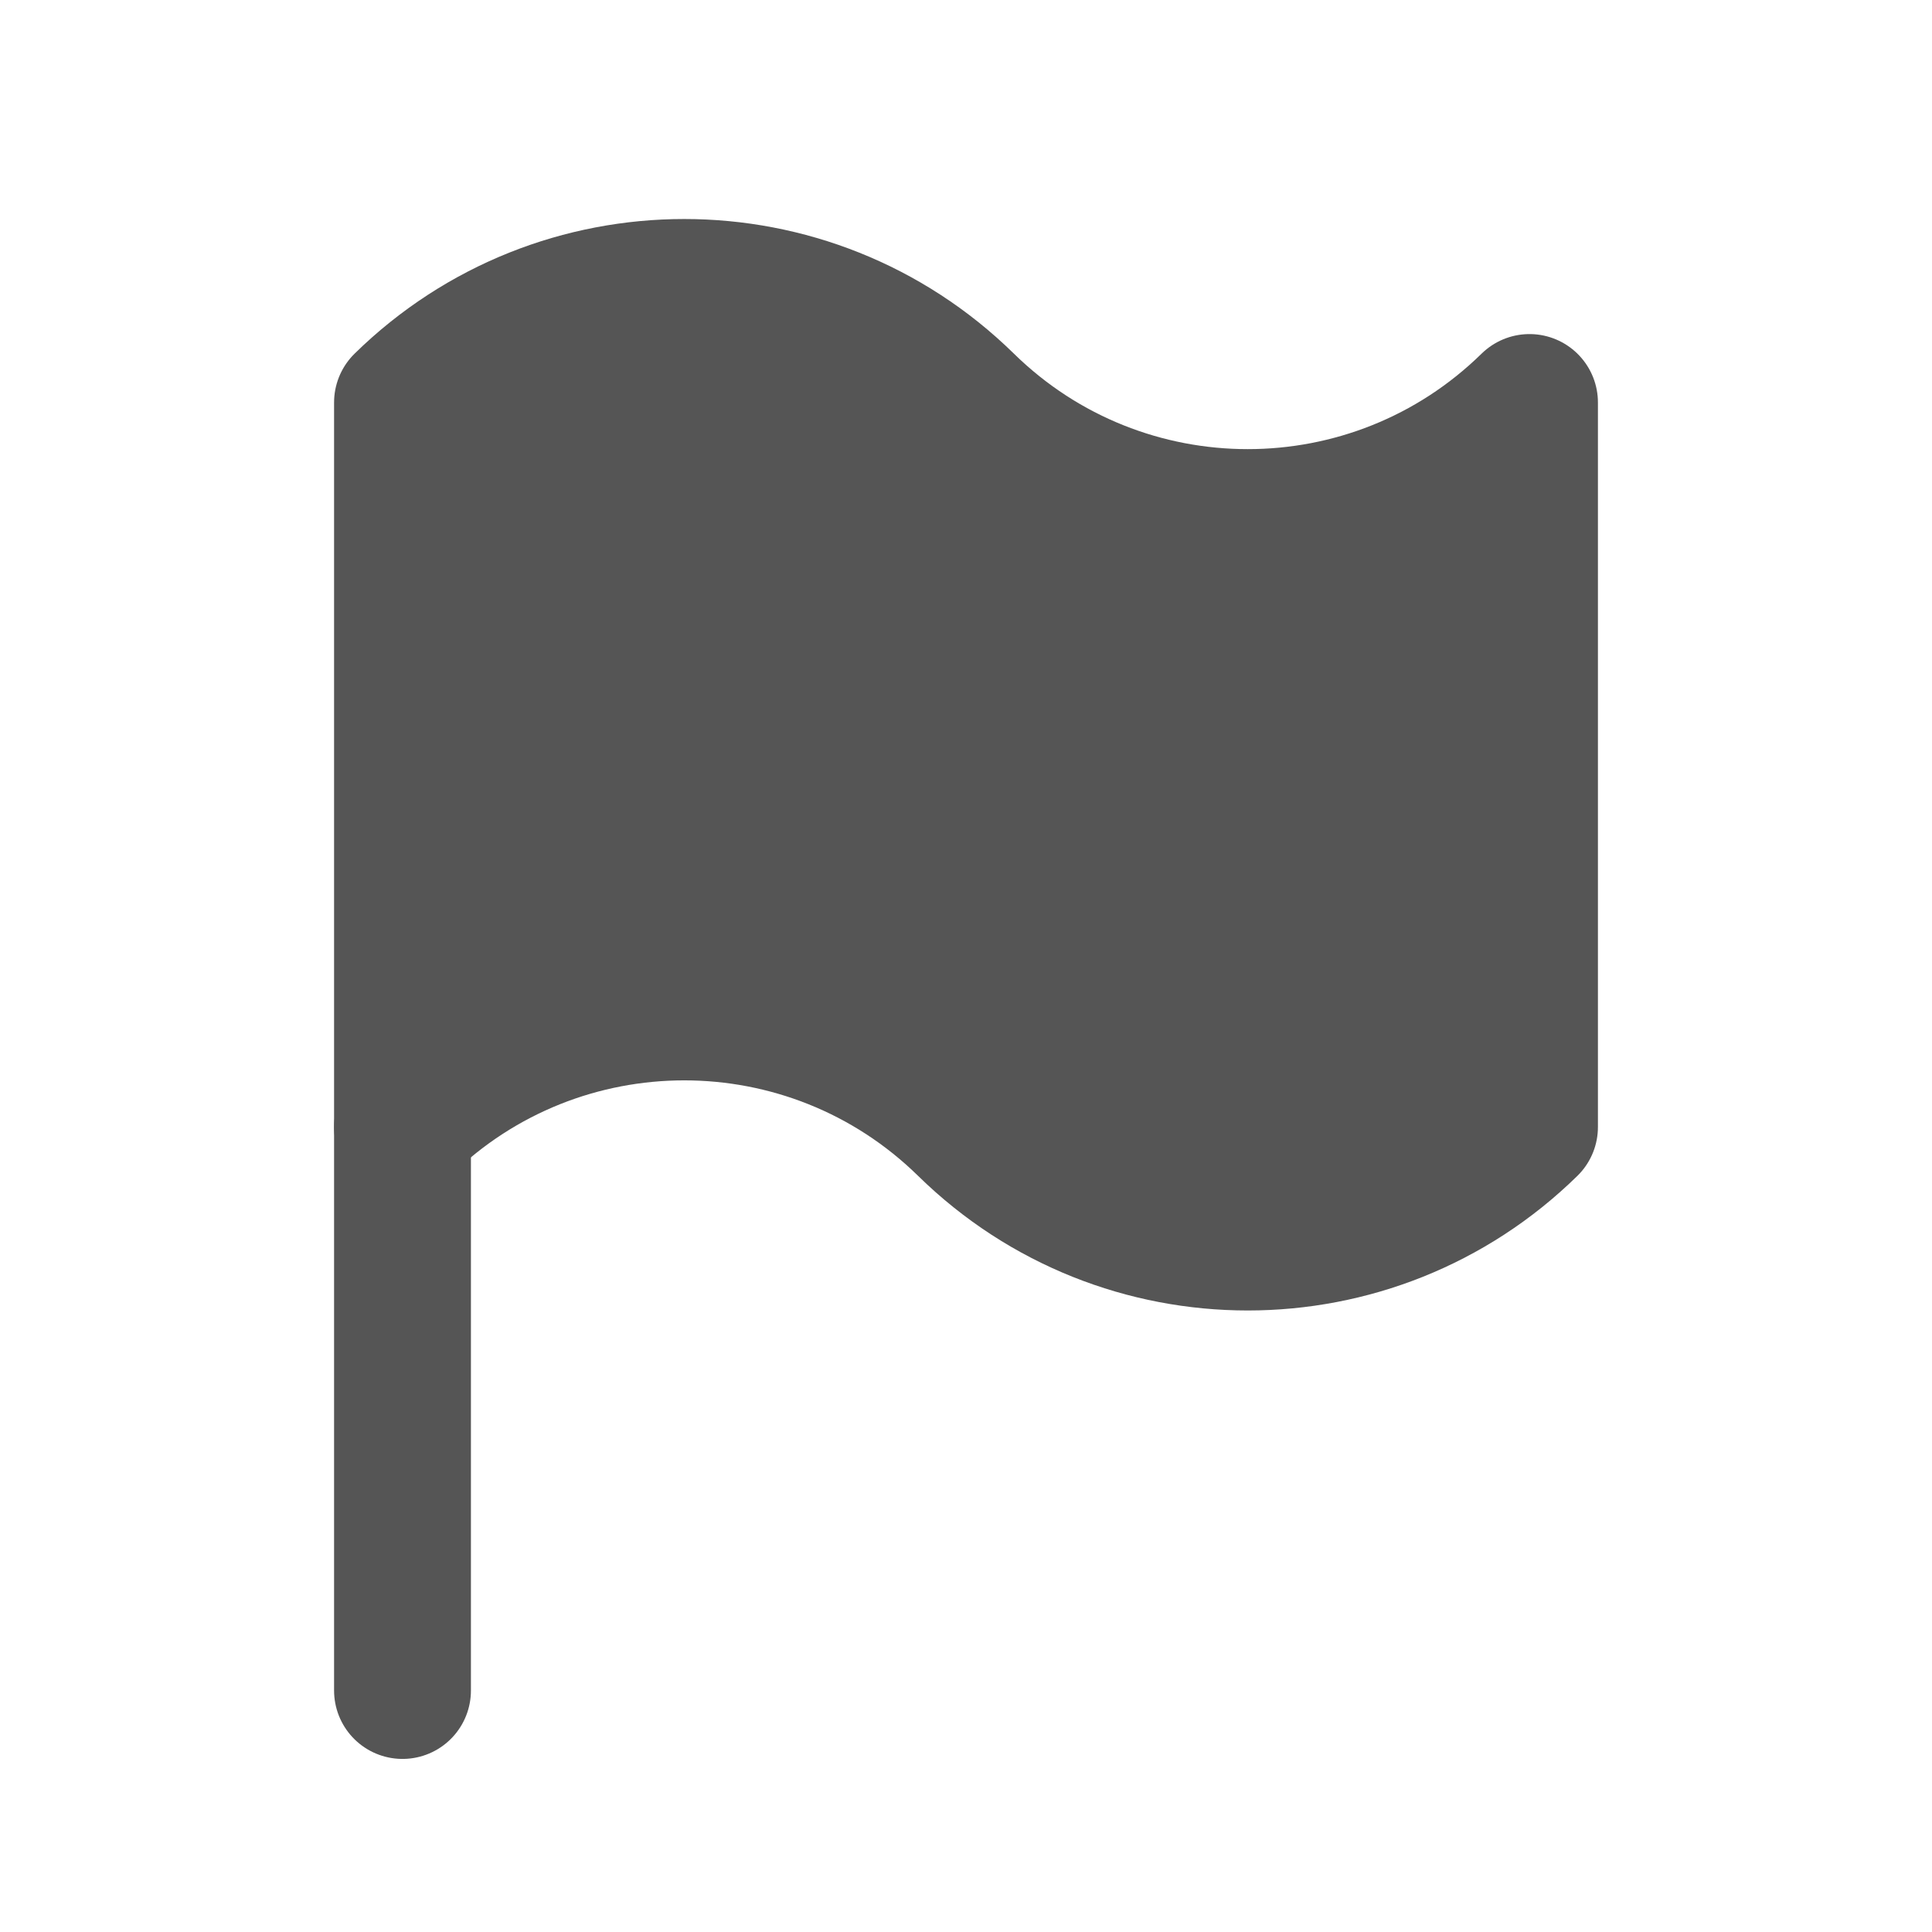
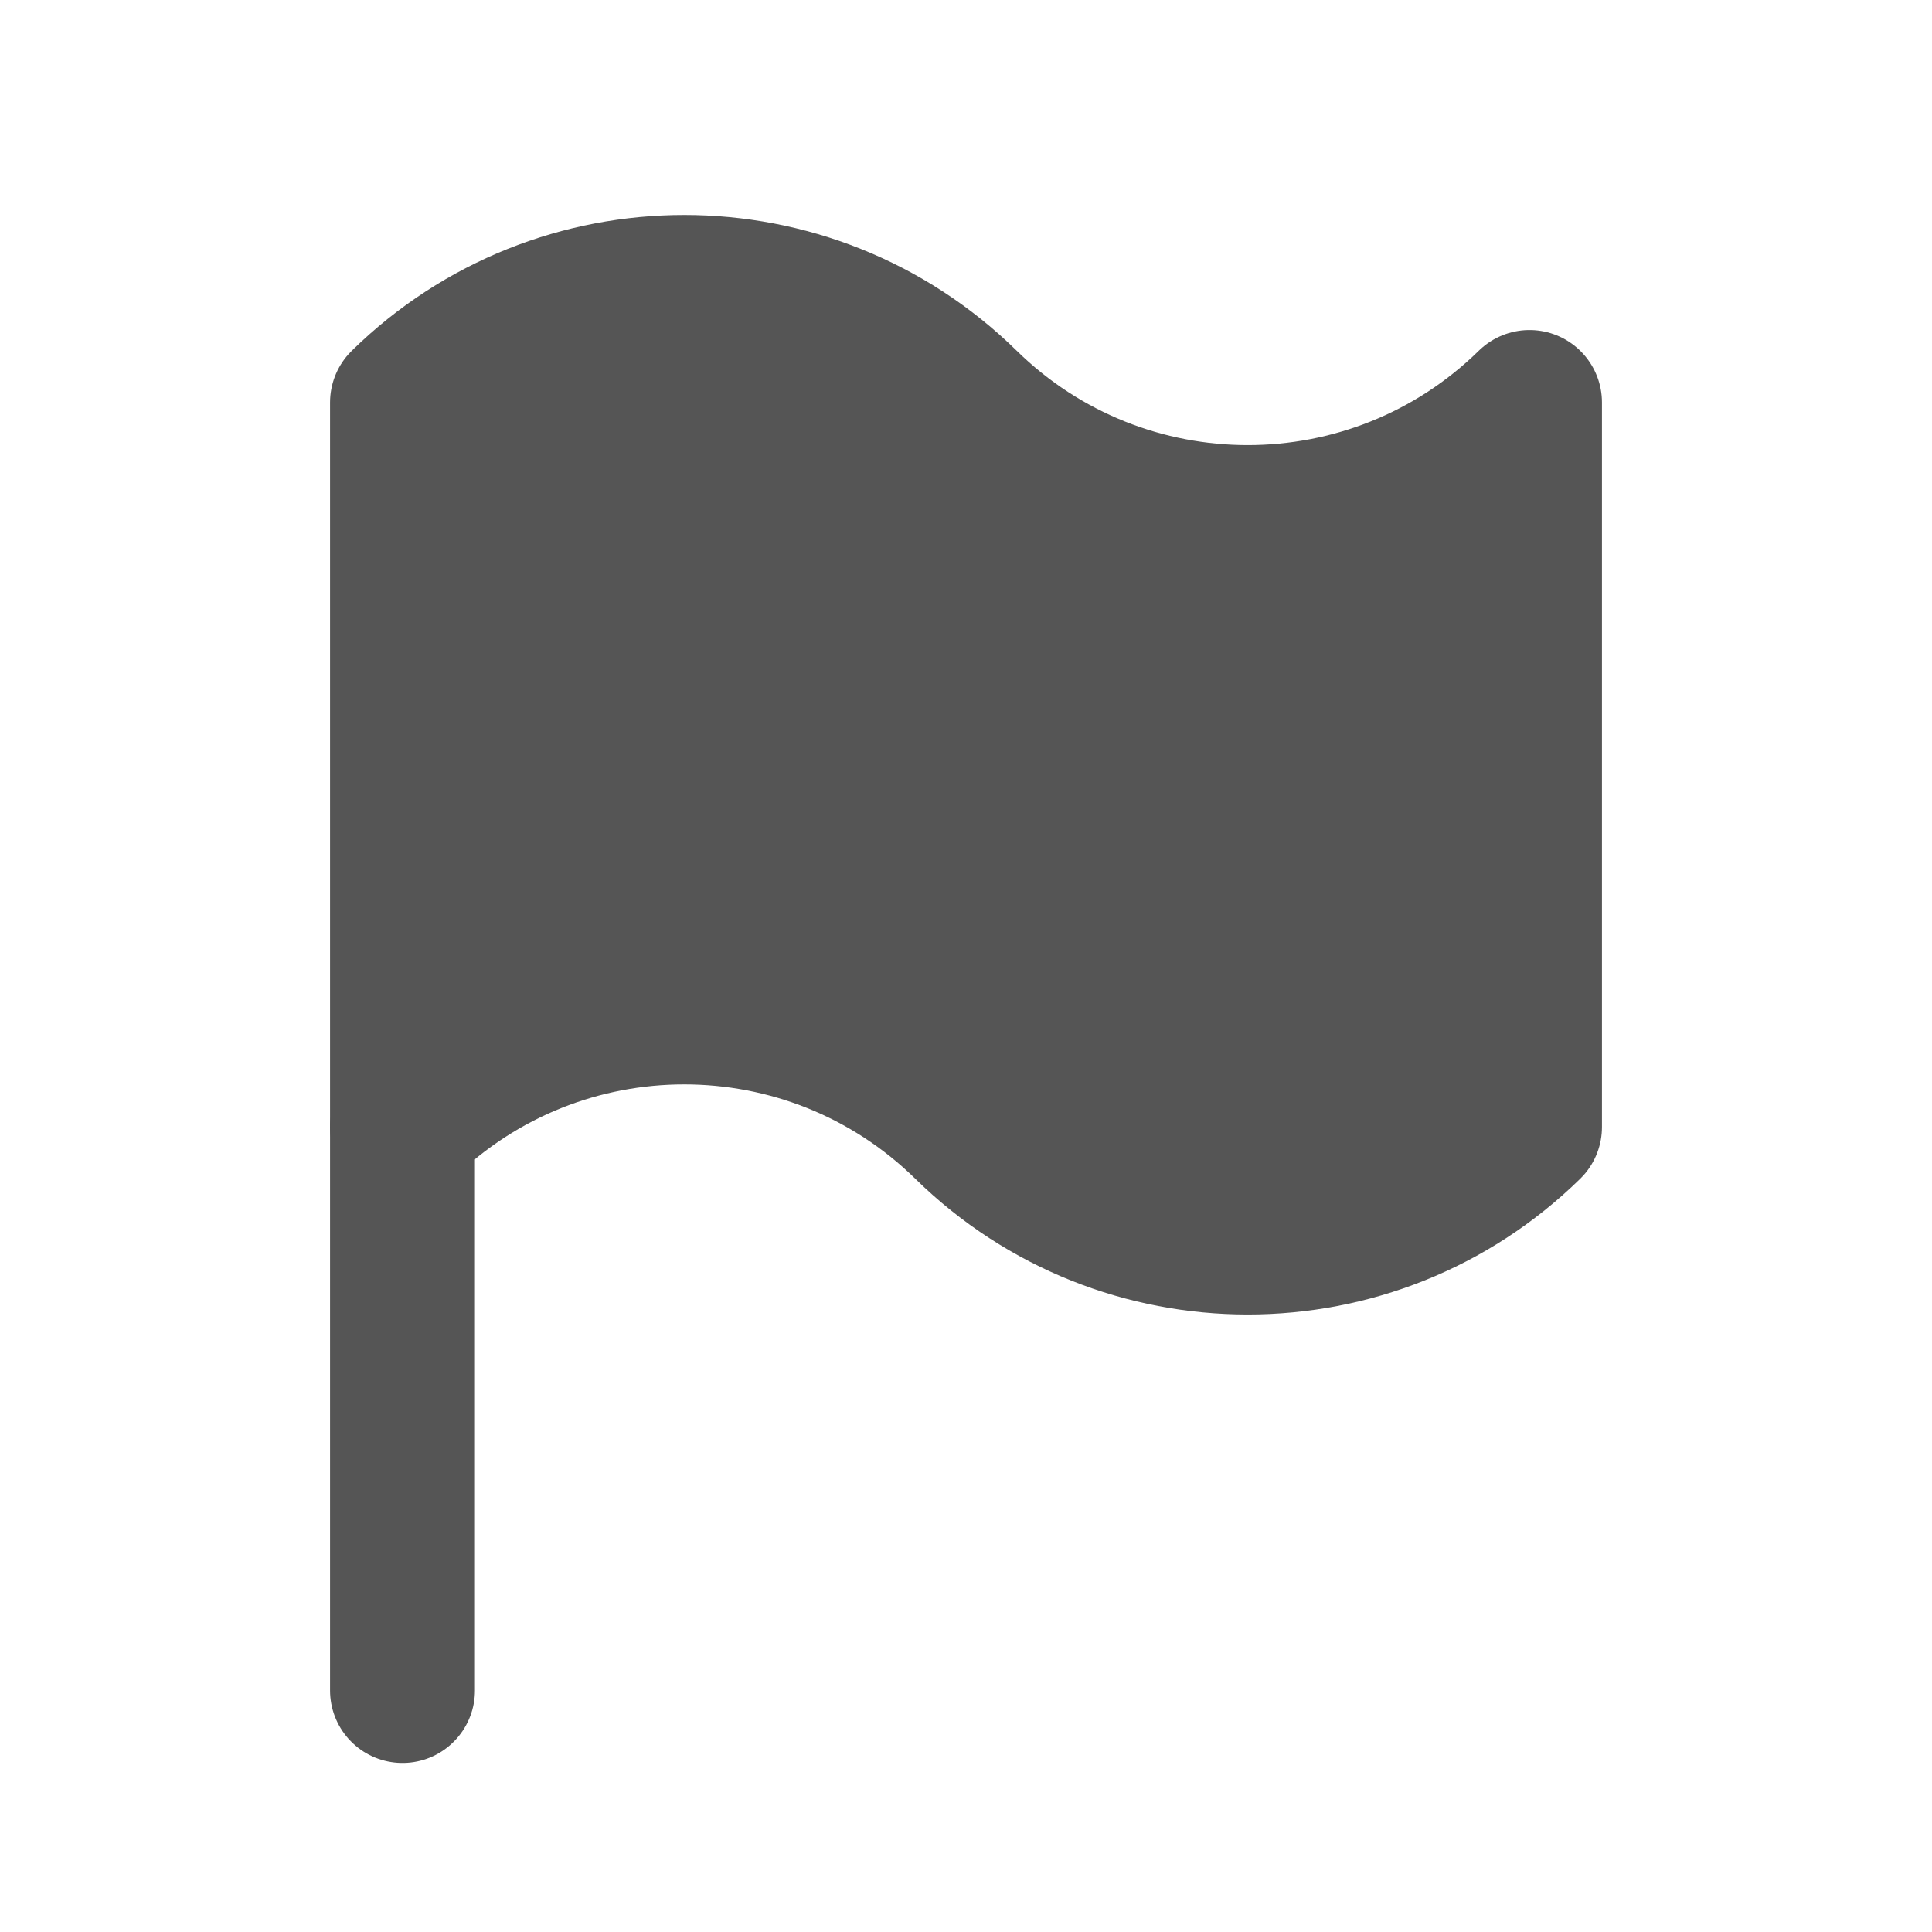
- <svg xmlns="http://www.w3.org/2000/svg" width="24" height="24" viewBox="0 0 24 24" fill="#555555" stroke="#555555" stroke-width="1.7" stroke-linecap="round" stroke-linejoin="round">
+ <svg xmlns="http://www.w3.org/2000/svg" width="24" height="24" viewBox="0 0 24 24" fill="#555555" stroke="#555555" stroke-width="1.8" stroke-linecap="round" stroke-linejoin="round">
  <path stroke="none" d="M0 0h24v24H0z" fill="none" />
  <path d="M5 5a5 5 0 0 1 7 0a5 5 0 0 0 7 0v9a5 5 0 0 1 -7 0a5 5 0 0 0 -7 0v-9z" />
  <path d="M5 21v-7" />
</svg>
